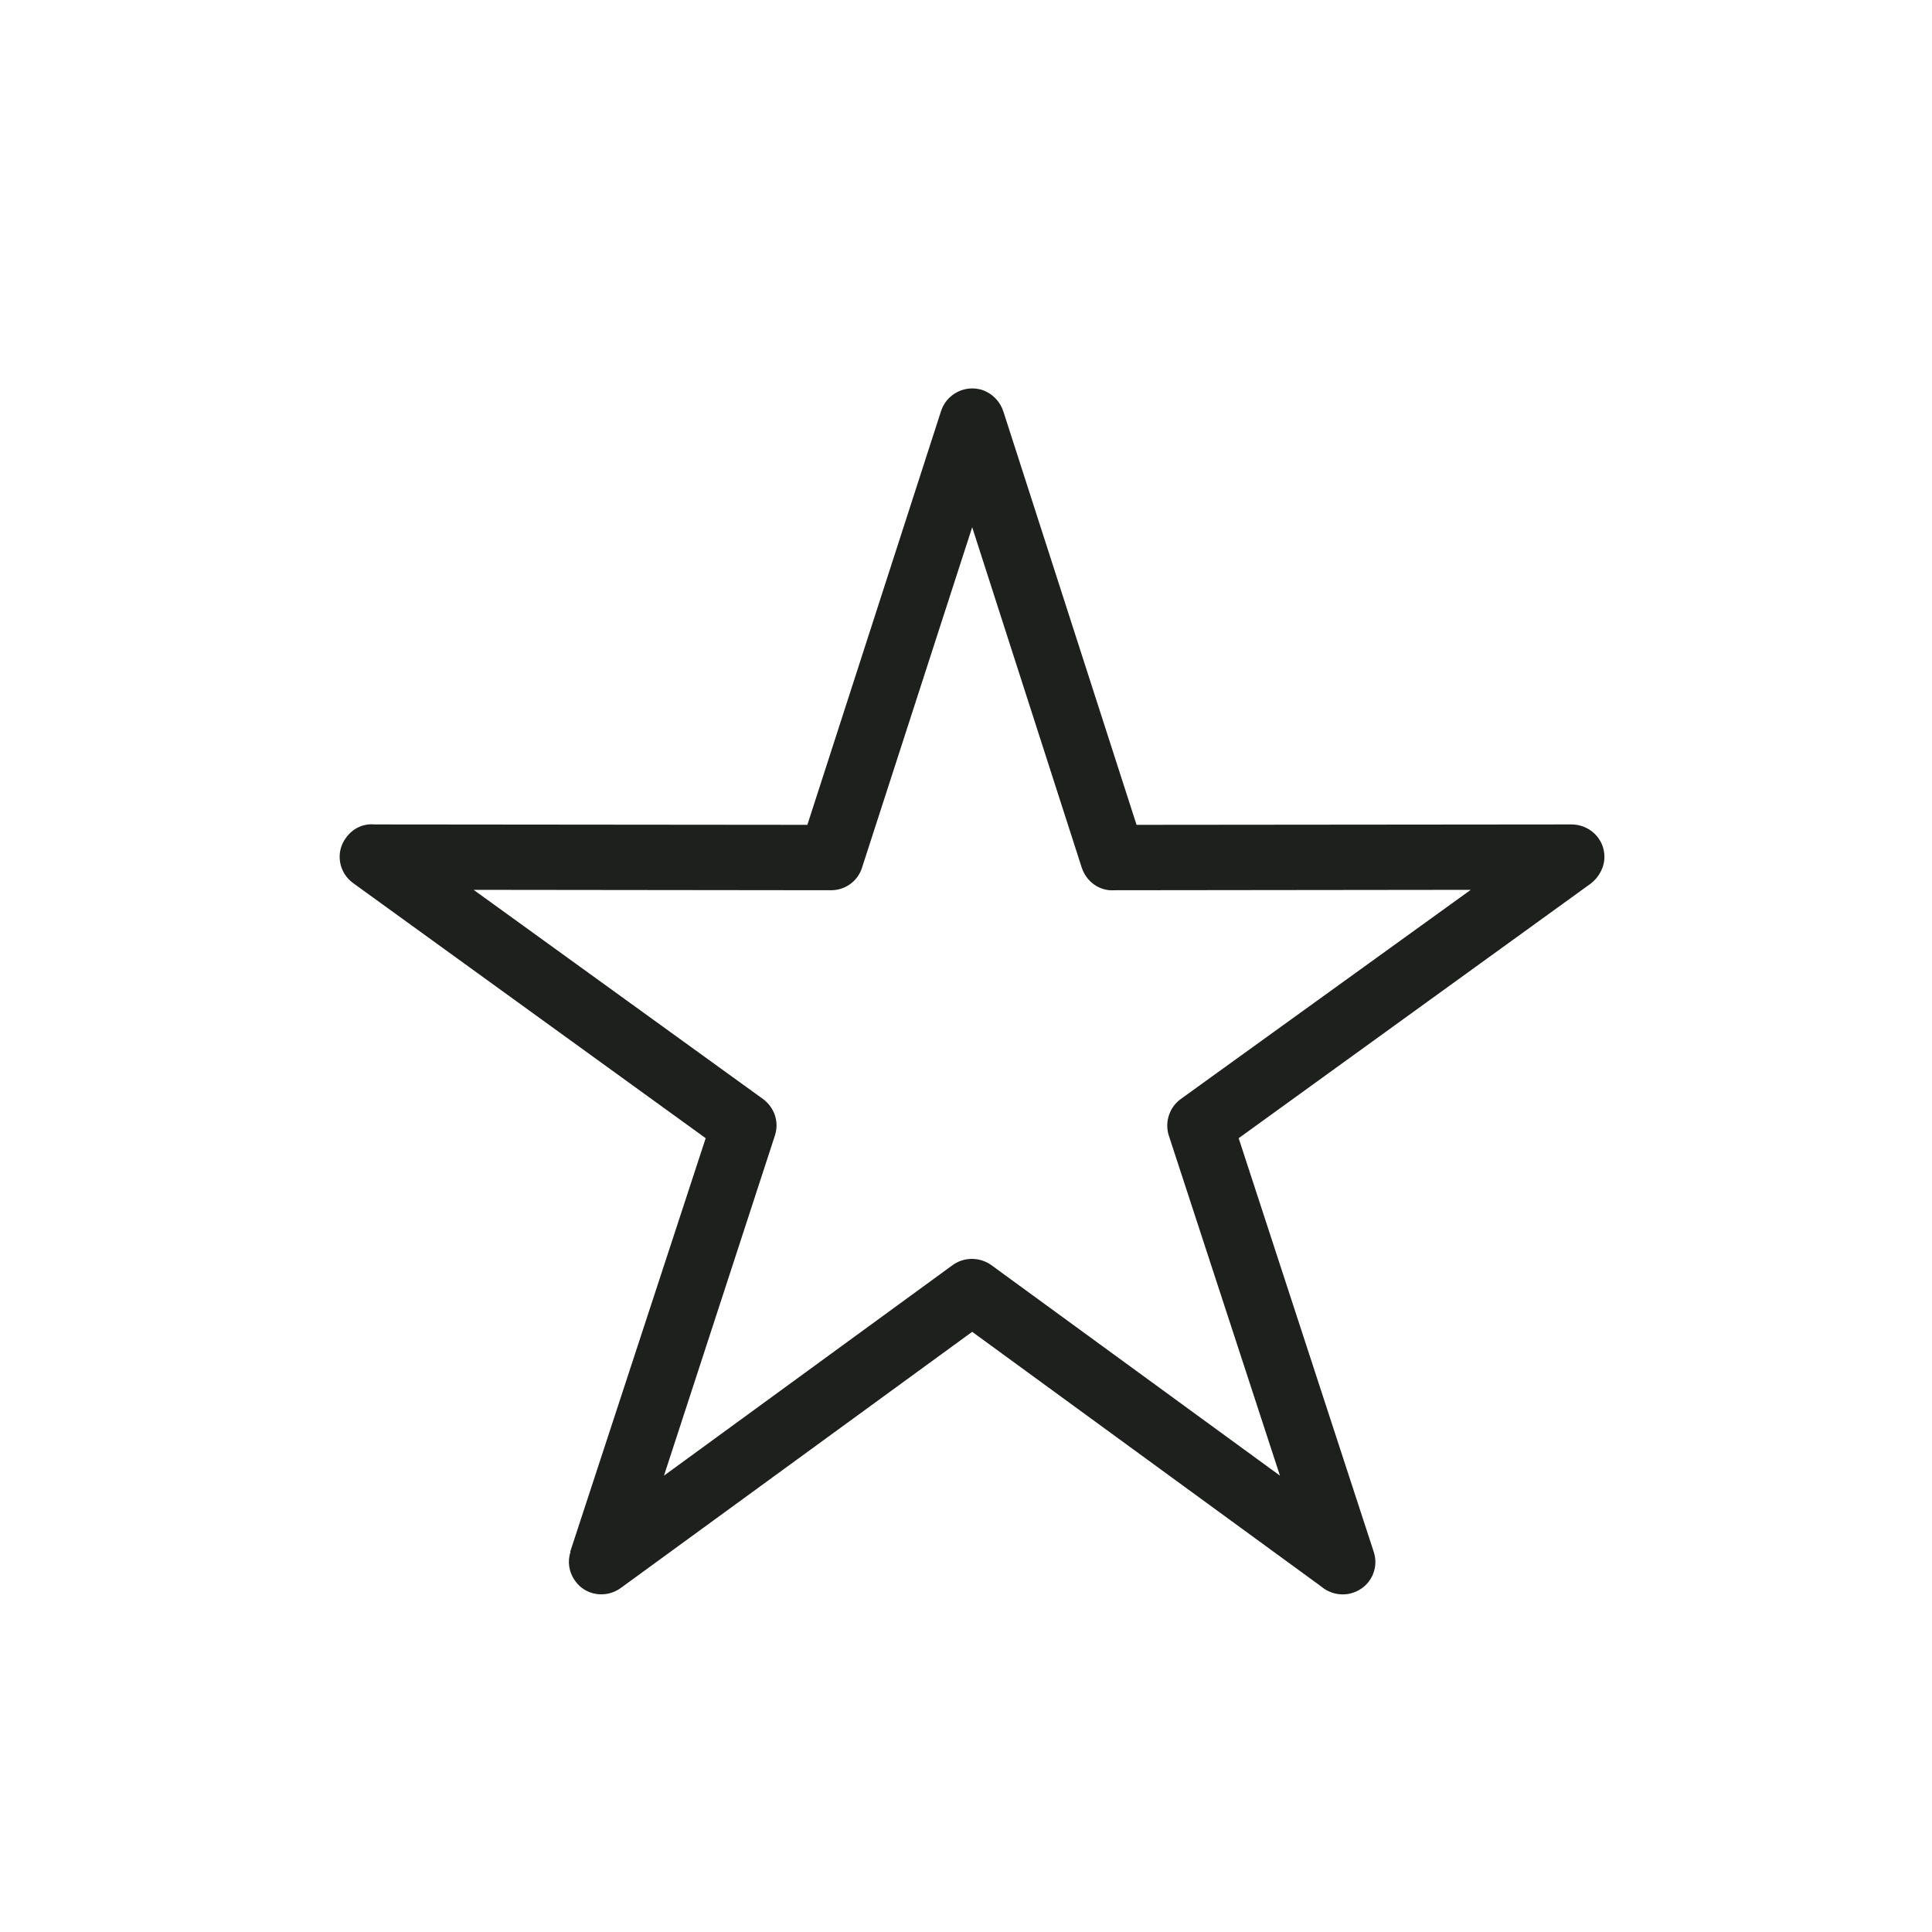
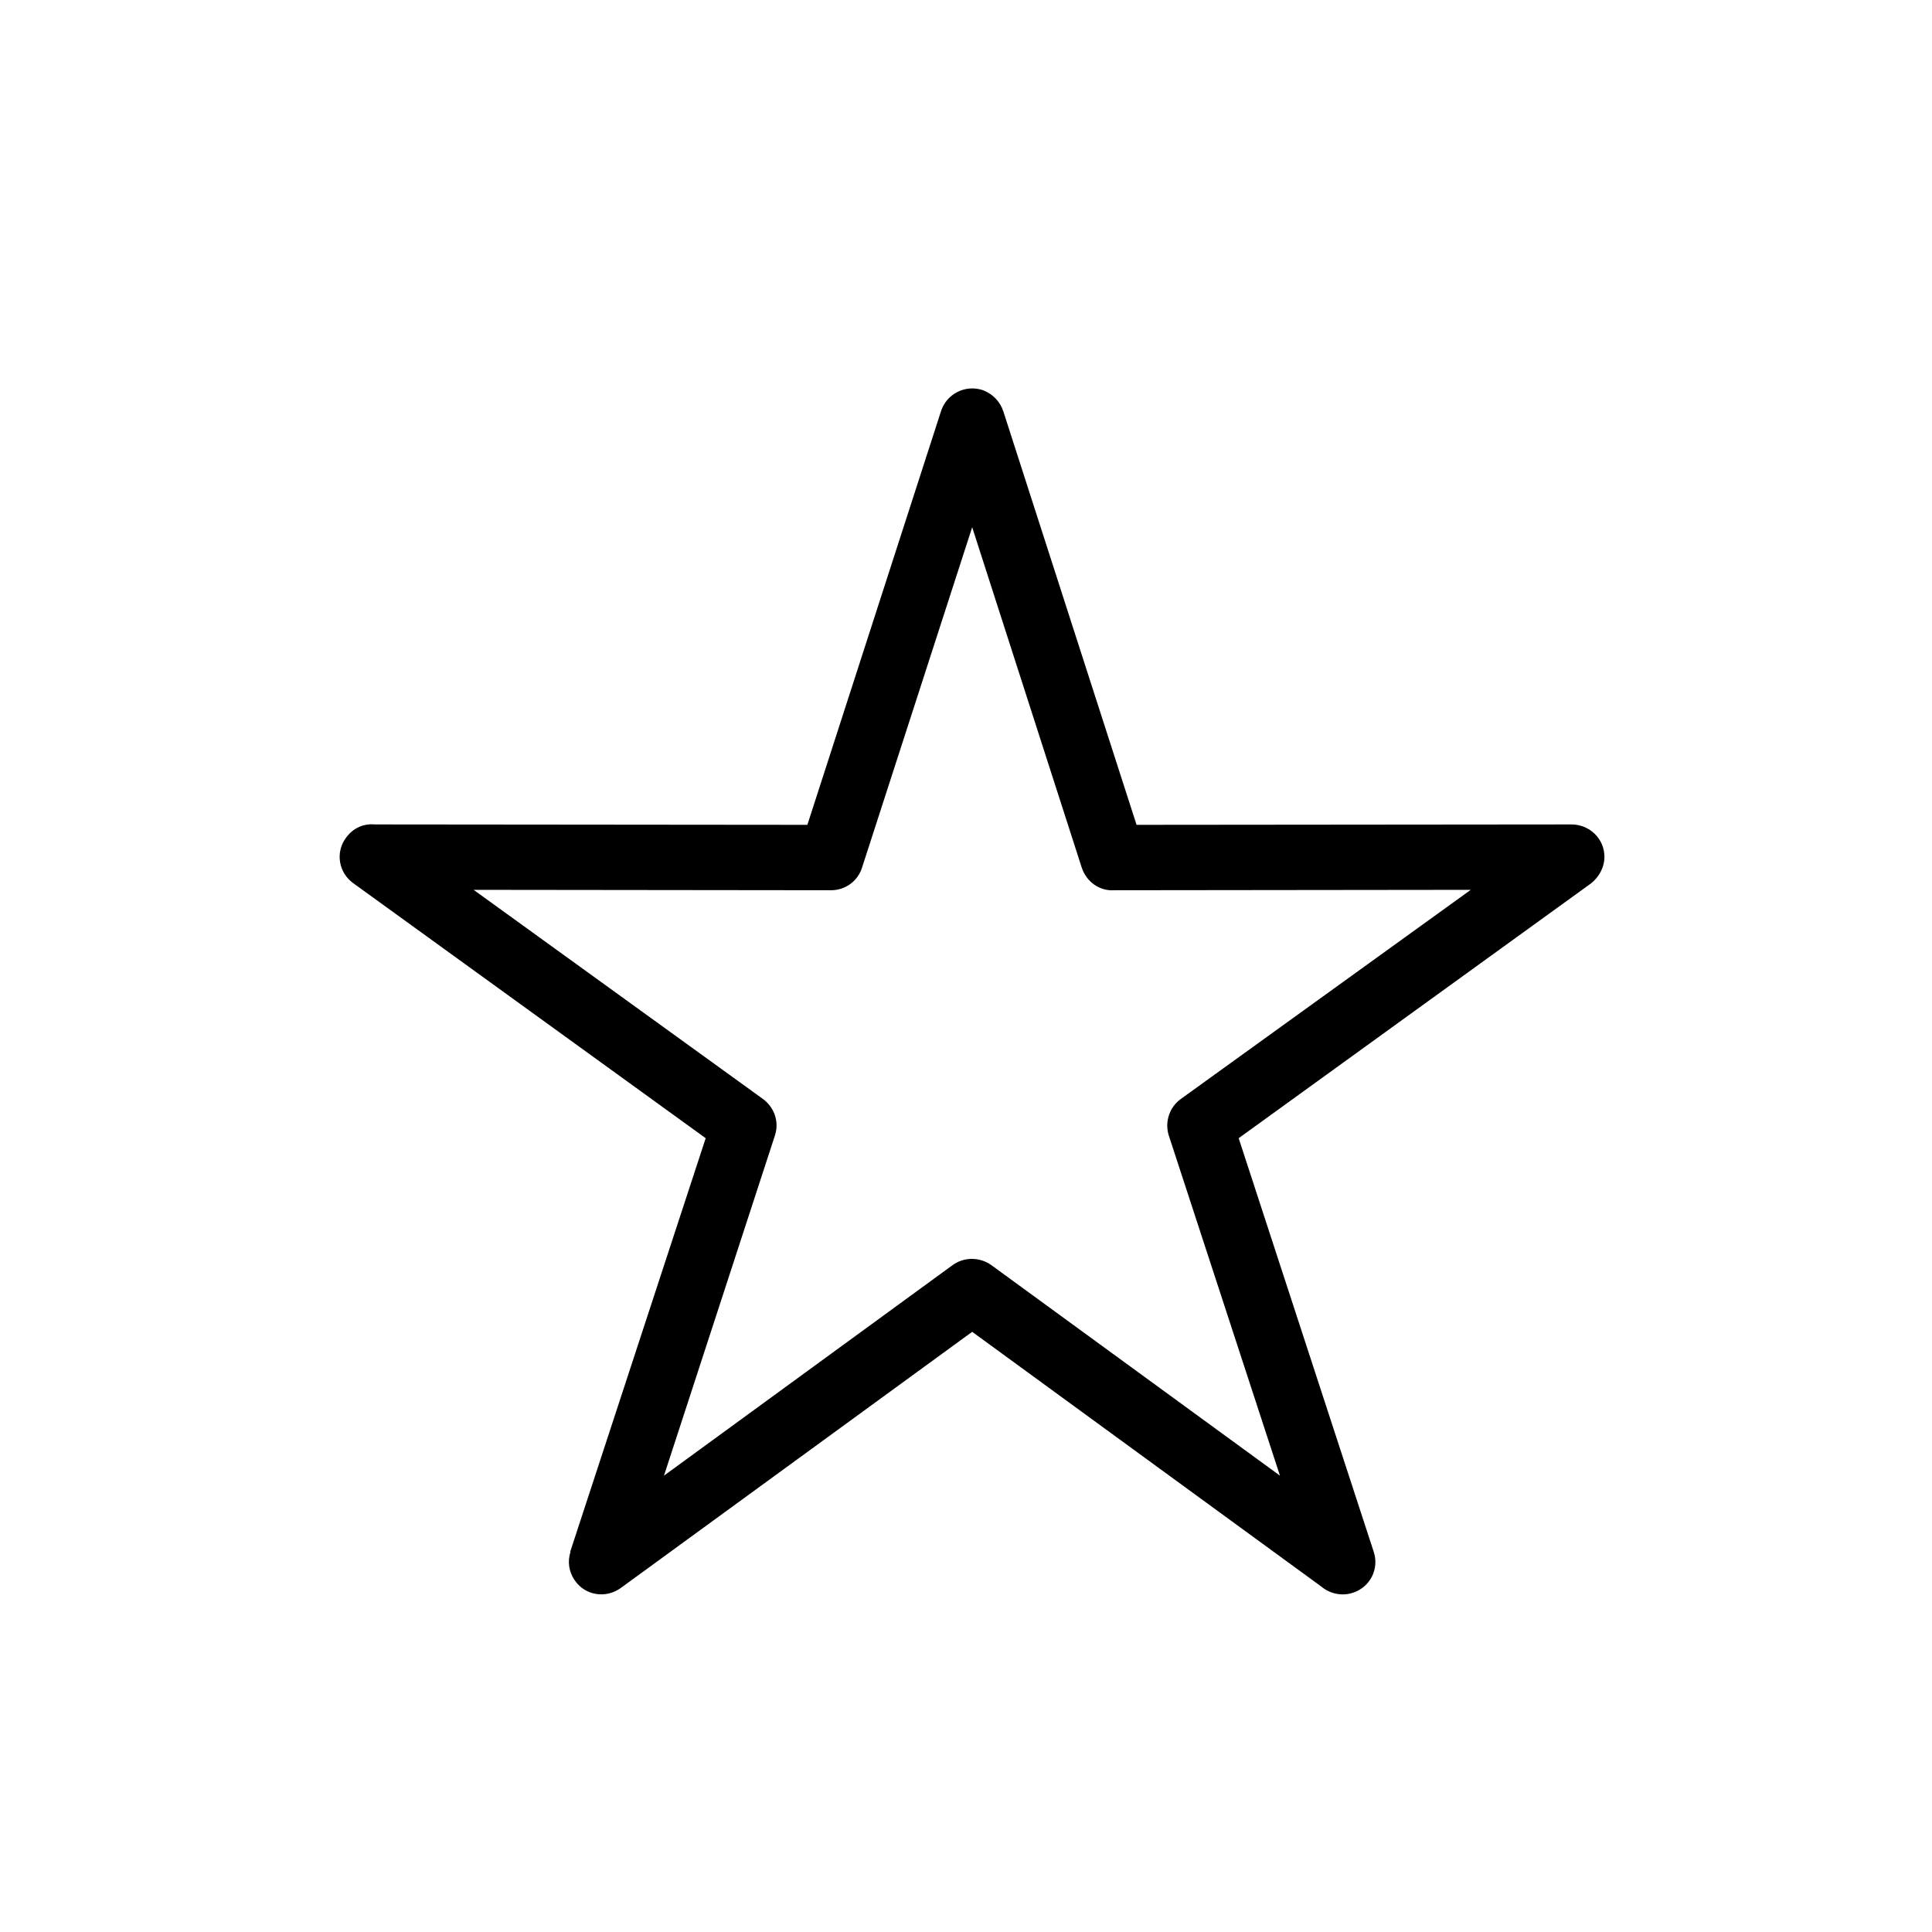
<svg xmlns="http://www.w3.org/2000/svg" version="1.1" id="Calque_1" x="0px" y="0px" viewBox="0 0 1700.79 1700.79" enable-background="new 0 0 1700.79 1700.79" xml:space="preserve">
  <g>
    <g>
-       <path fill="#1E201D" d="M883.226,362.045l117.314,364.079l382.81-0.355c15.996,0,29.063,12.553,29.063,28.516    c0,9.43-4.924,17.992-11.811,23.399l-310.168,224.298l118.923,364.207c4.925,15.095-3.25,31.058-18.346,35.951    c-9.815,3.283-20.502,0.772-27.775-5.407l-307.4-224.298l-309.396,225.553c-13.099,9.43-31.06,6.534-40.007-6.148    c-5.762-7.789-7.016-17.605-4.152-25.651h-0.354l119.31-364.207L311.072,777.555c-13.067-9.302-15.964-27.293-6.534-39.974    c6.147-8.561,15.448-12.714,25.265-11.812l380.943,0.355l117.668-364.207c4.925-15.096,20.889-23.271,35.951-18.732    C873.796,346.436,880.329,353.354,883.226,362.045L883.226,362.045z M952.263,763.715l-96.426-299.579l-96.942,299.579    c-3.636,11.812-14.579,19.987-27.293,19.987l-314.673-0.354l254.971,184.293c9.815,7.434,14.322,19.987,10.17,32.314    l-97.552,299.096l253.715-185.066c9.815-7.402,23.752-7.788,34.309-0.385l254.231,185.451l-97.328-297.841    c-4.505-11.941-0.74-25.781,9.817-33.569l255.485-184.293l-313.935,0.354C968.227,784.603,956.415,776.428,952.263,763.715    L952.263,763.715z M952.263,763.715" />
+       <path fill="#000000" d="M883.226,362.045l117.314,364.079l382.81-0.355c15.996,0,29.063,12.553,29.063,28.516    c0,9.43-4.924,17.992-11.811,23.399l-310.168,224.298l118.923,364.207c4.925,15.095-3.25,31.058-18.346,35.951    c-9.815,3.283-20.502,0.772-27.775-5.407l-307.4-224.298l-309.396,225.553c-13.099,9.43-31.06,6.534-40.007-6.148    c-5.762-7.789-7.016-17.605-4.152-25.651h-0.354l119.31-364.207L311.072,777.555c-13.067-9.302-15.964-27.293-6.534-39.974    c6.147-8.561,15.448-12.714,25.265-11.812l380.943,0.355l117.668-364.207c4.925-15.096,20.889-23.271,35.951-18.732    C873.796,346.436,880.329,353.354,883.226,362.045L883.226,362.045z M952.263,763.715l-96.426-299.579l-96.942,299.579    c-3.636,11.812-14.579,19.987-27.293,19.987l-314.673-0.354l254.971,184.293c9.815,7.434,14.322,19.987,10.17,32.314    l-97.552,299.096l253.715-185.066c9.815-7.402,23.752-7.788,34.309-0.385l254.231,185.451l-97.328-297.841    c-4.505-11.941-0.74-25.781,9.817-33.569l255.485-184.293l-313.935,0.354C968.227,784.603,956.415,776.428,952.263,763.715    L952.263,763.715z M952.263,763.715" />
    </g>
  </g>
</svg>
